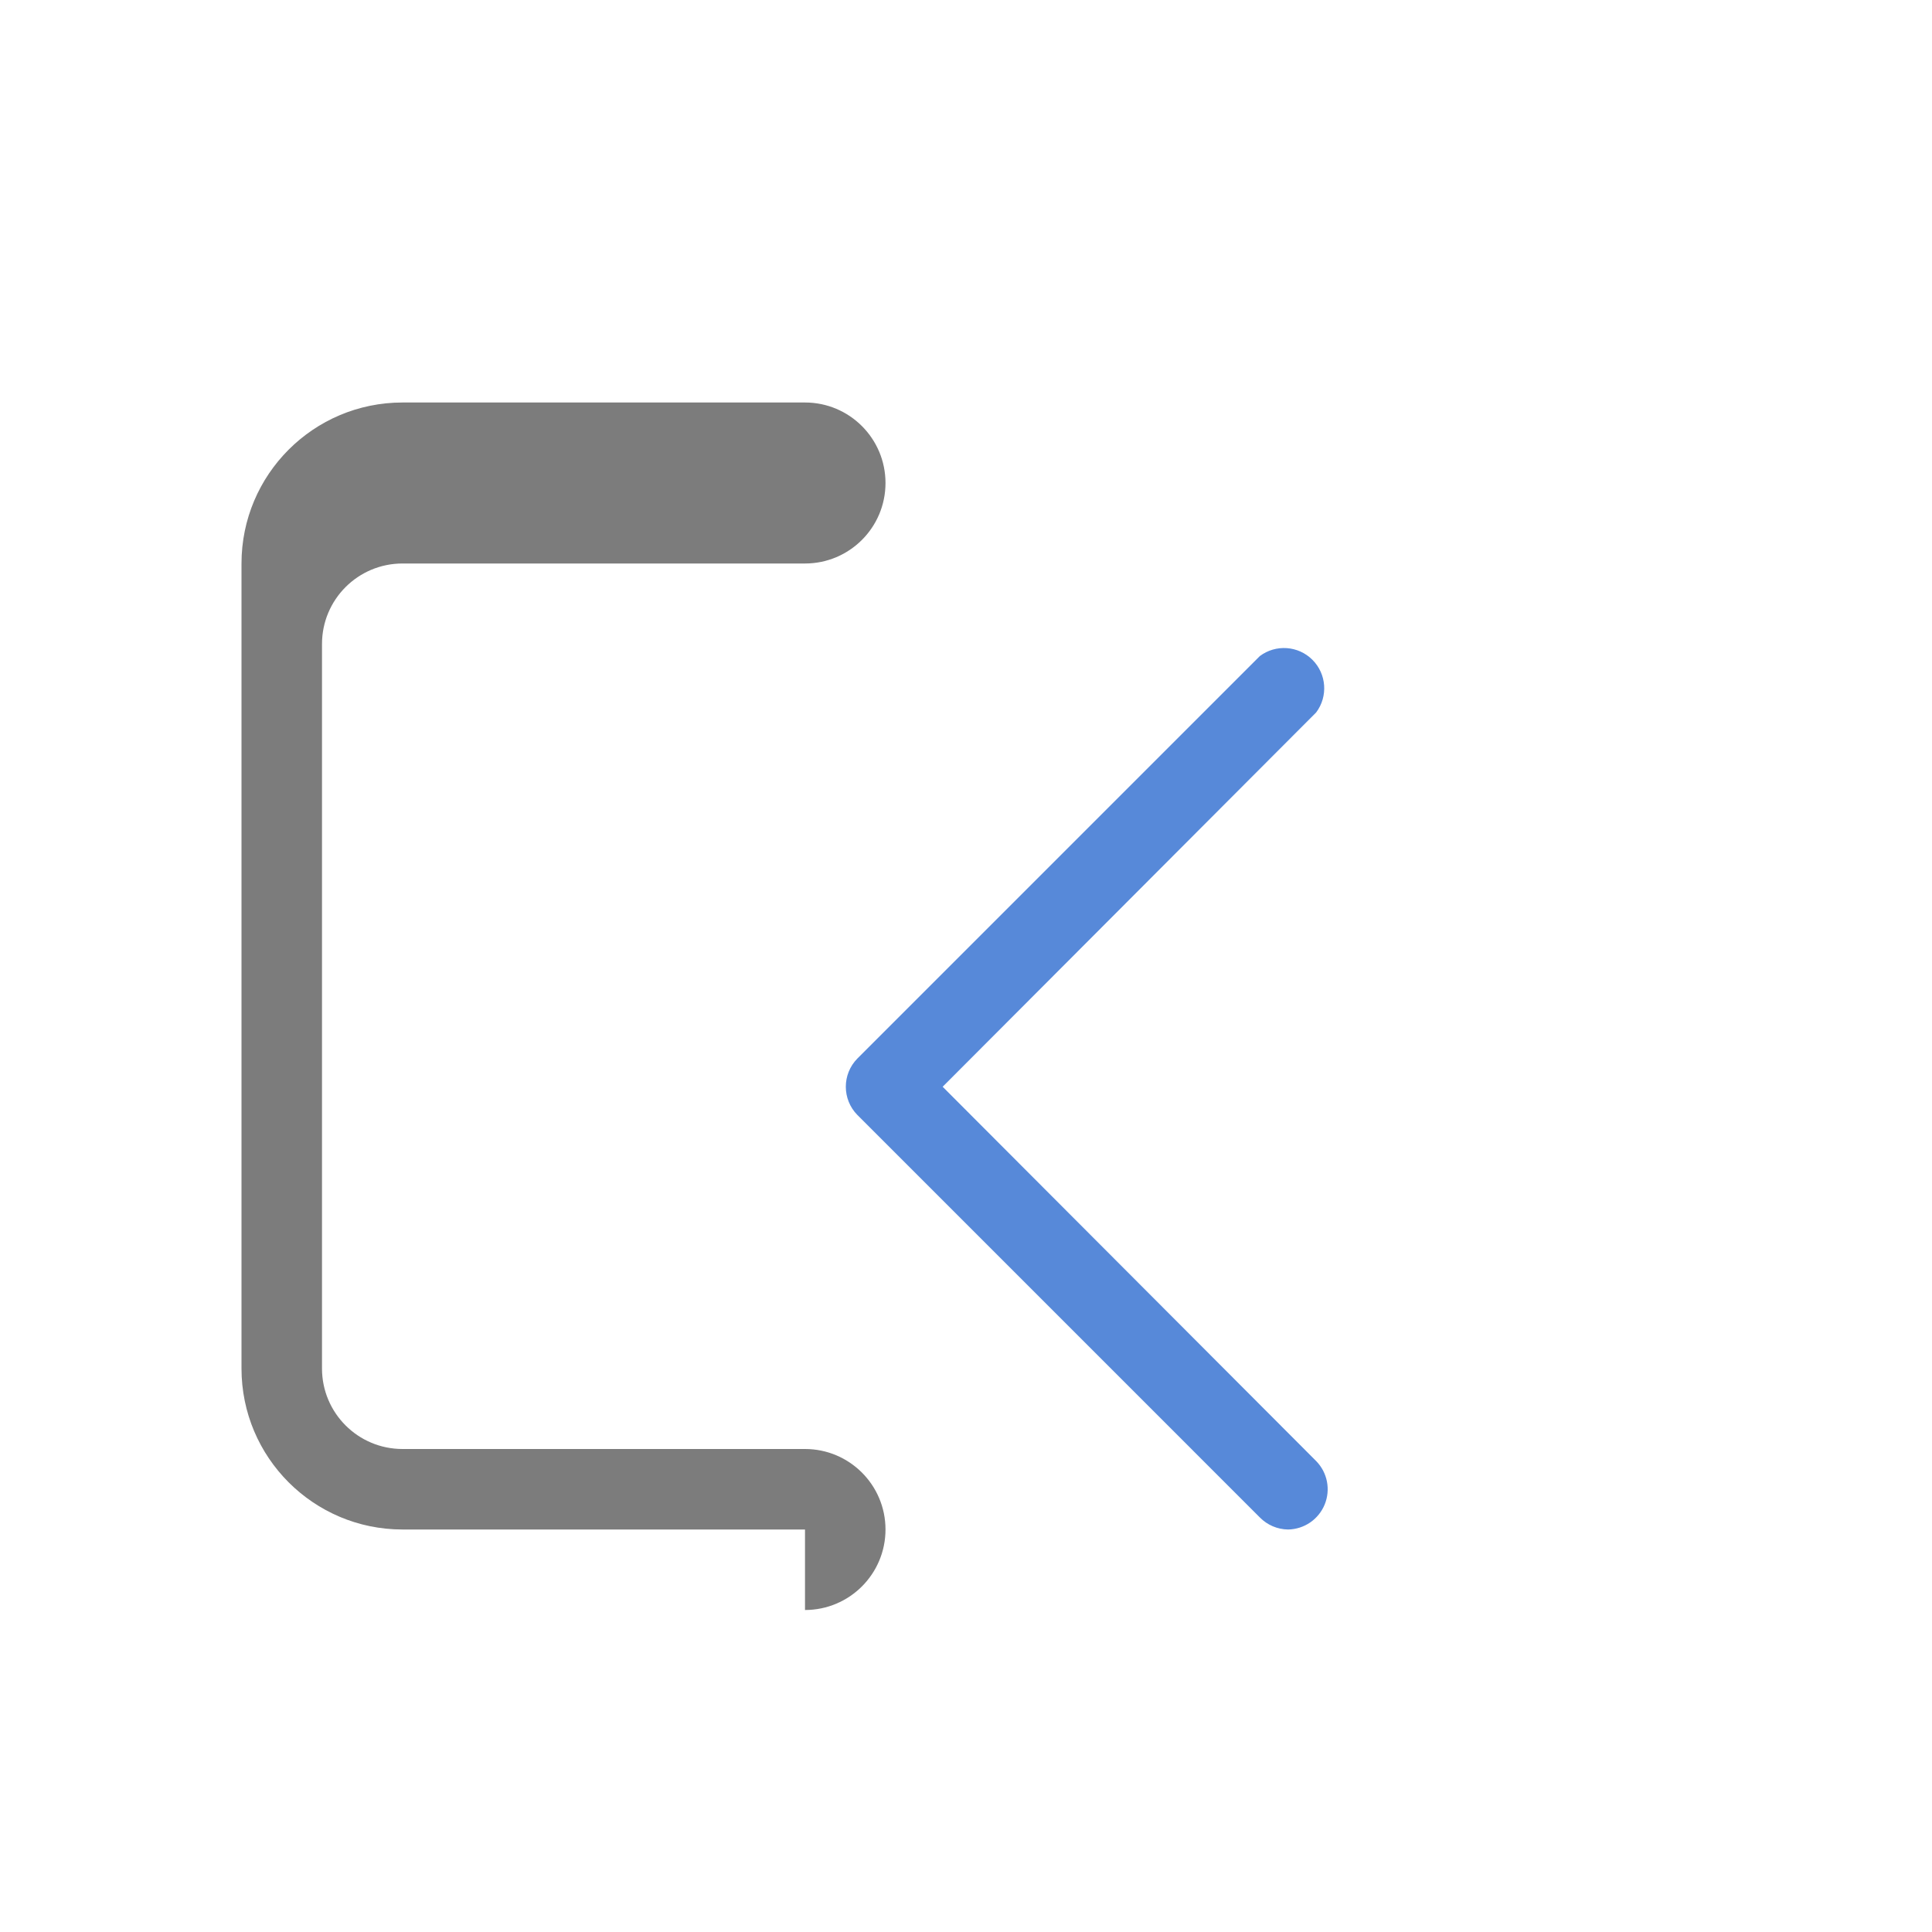
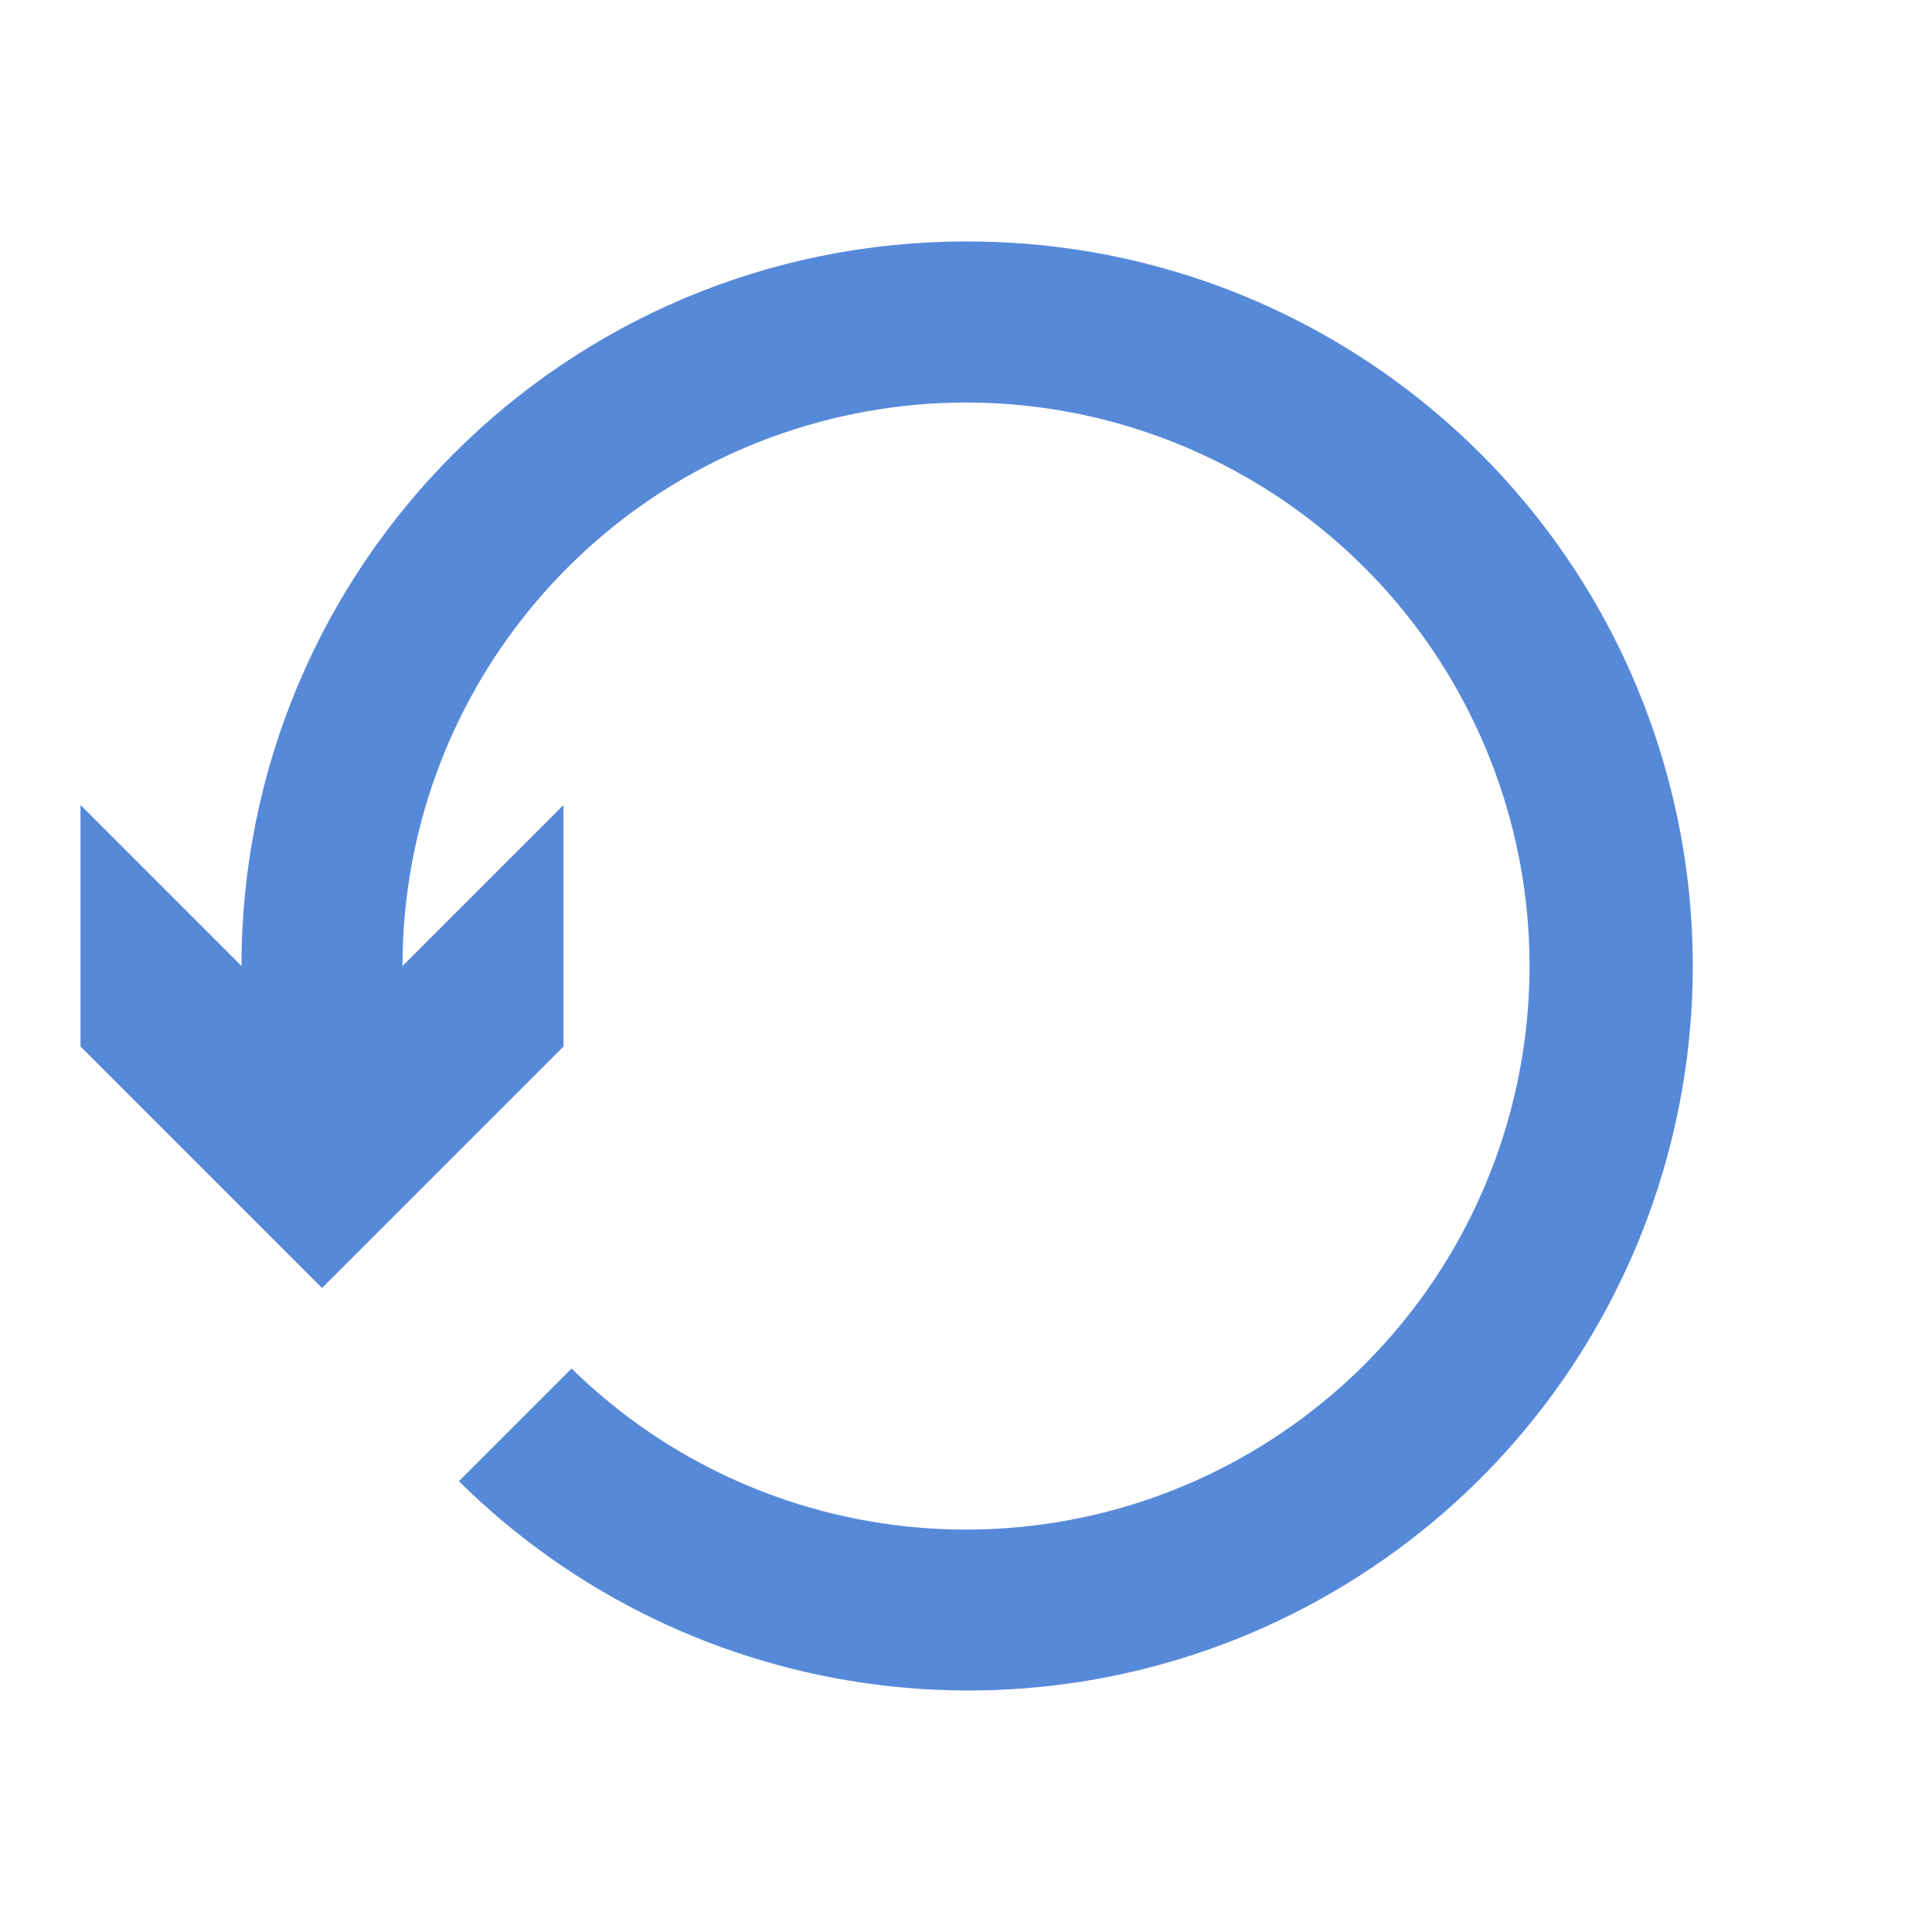
<svg xmlns="http://www.w3.org/2000/svg" viewBox="0 0 24 24">
  <defs>
    <style>.skinbaseDark{opacity:0.7;fill:#444;fill-rule:evenodd;}.skinthemeDark{fill:#5789d9;fill-rule:evenodd;}</style>
  </defs>
-   <path class="skinthemeDark" d="M16,19a.5.5,0,0,1-.35-.15l-5-5a.5.5,0,0,1,0-.7l5-5a.5.5,0,0,1,.7.7L11.71,13.5l4.64,4.65a.5.5,0,0,1-.35.85Z" />
-   <path class="skinbaseDark" d="M10,19H5a2,2,0,0,1-2-2V7A2,2,0,0,1,5,5h5a1,1,0,0,1,0,2H5a1,1,0,0,0-1,1V17a1,1,0,0,0,1,1h5a1,1,0,0,1,0,2Z" />
+   <path class="skinthemeDark" d="M12,3a9,9,0,0,0-9,9l-2-2v3l3,3,3-3v-3l-2,2a7,7,0,1,1,2.1,5l-1.4,1.4A9,9,0,1,0,12,3Z" />
</svg>
